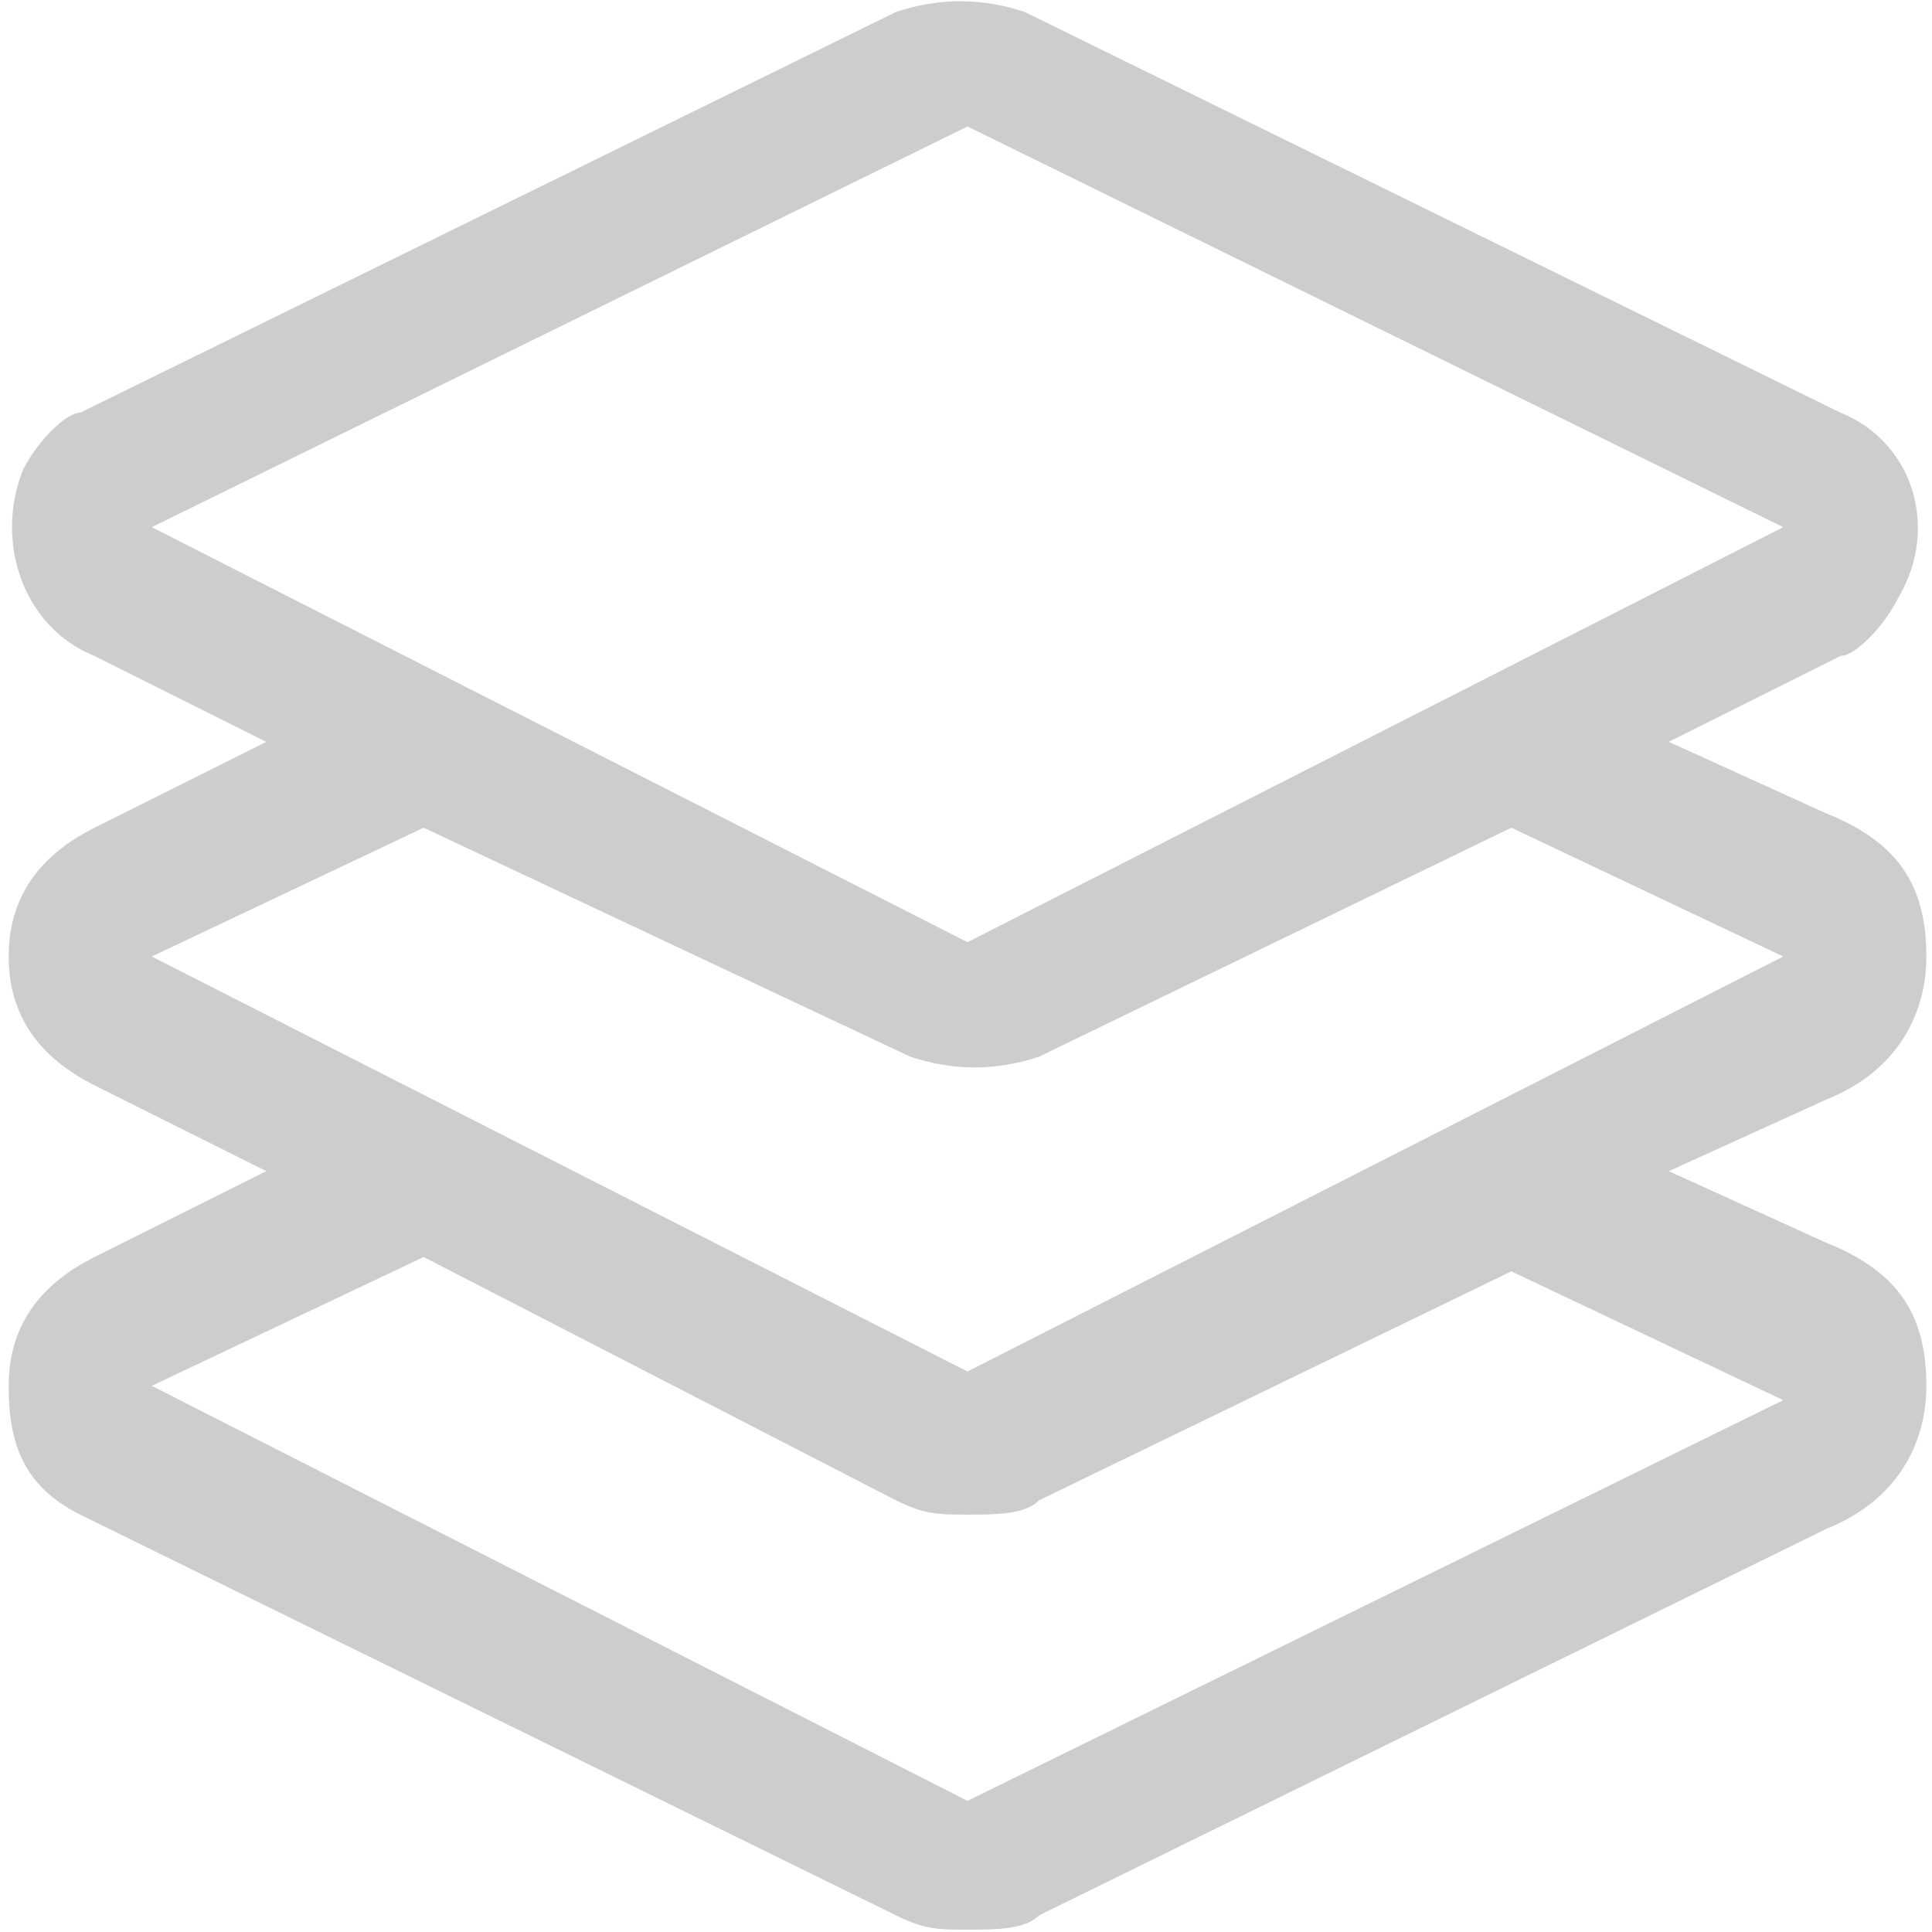
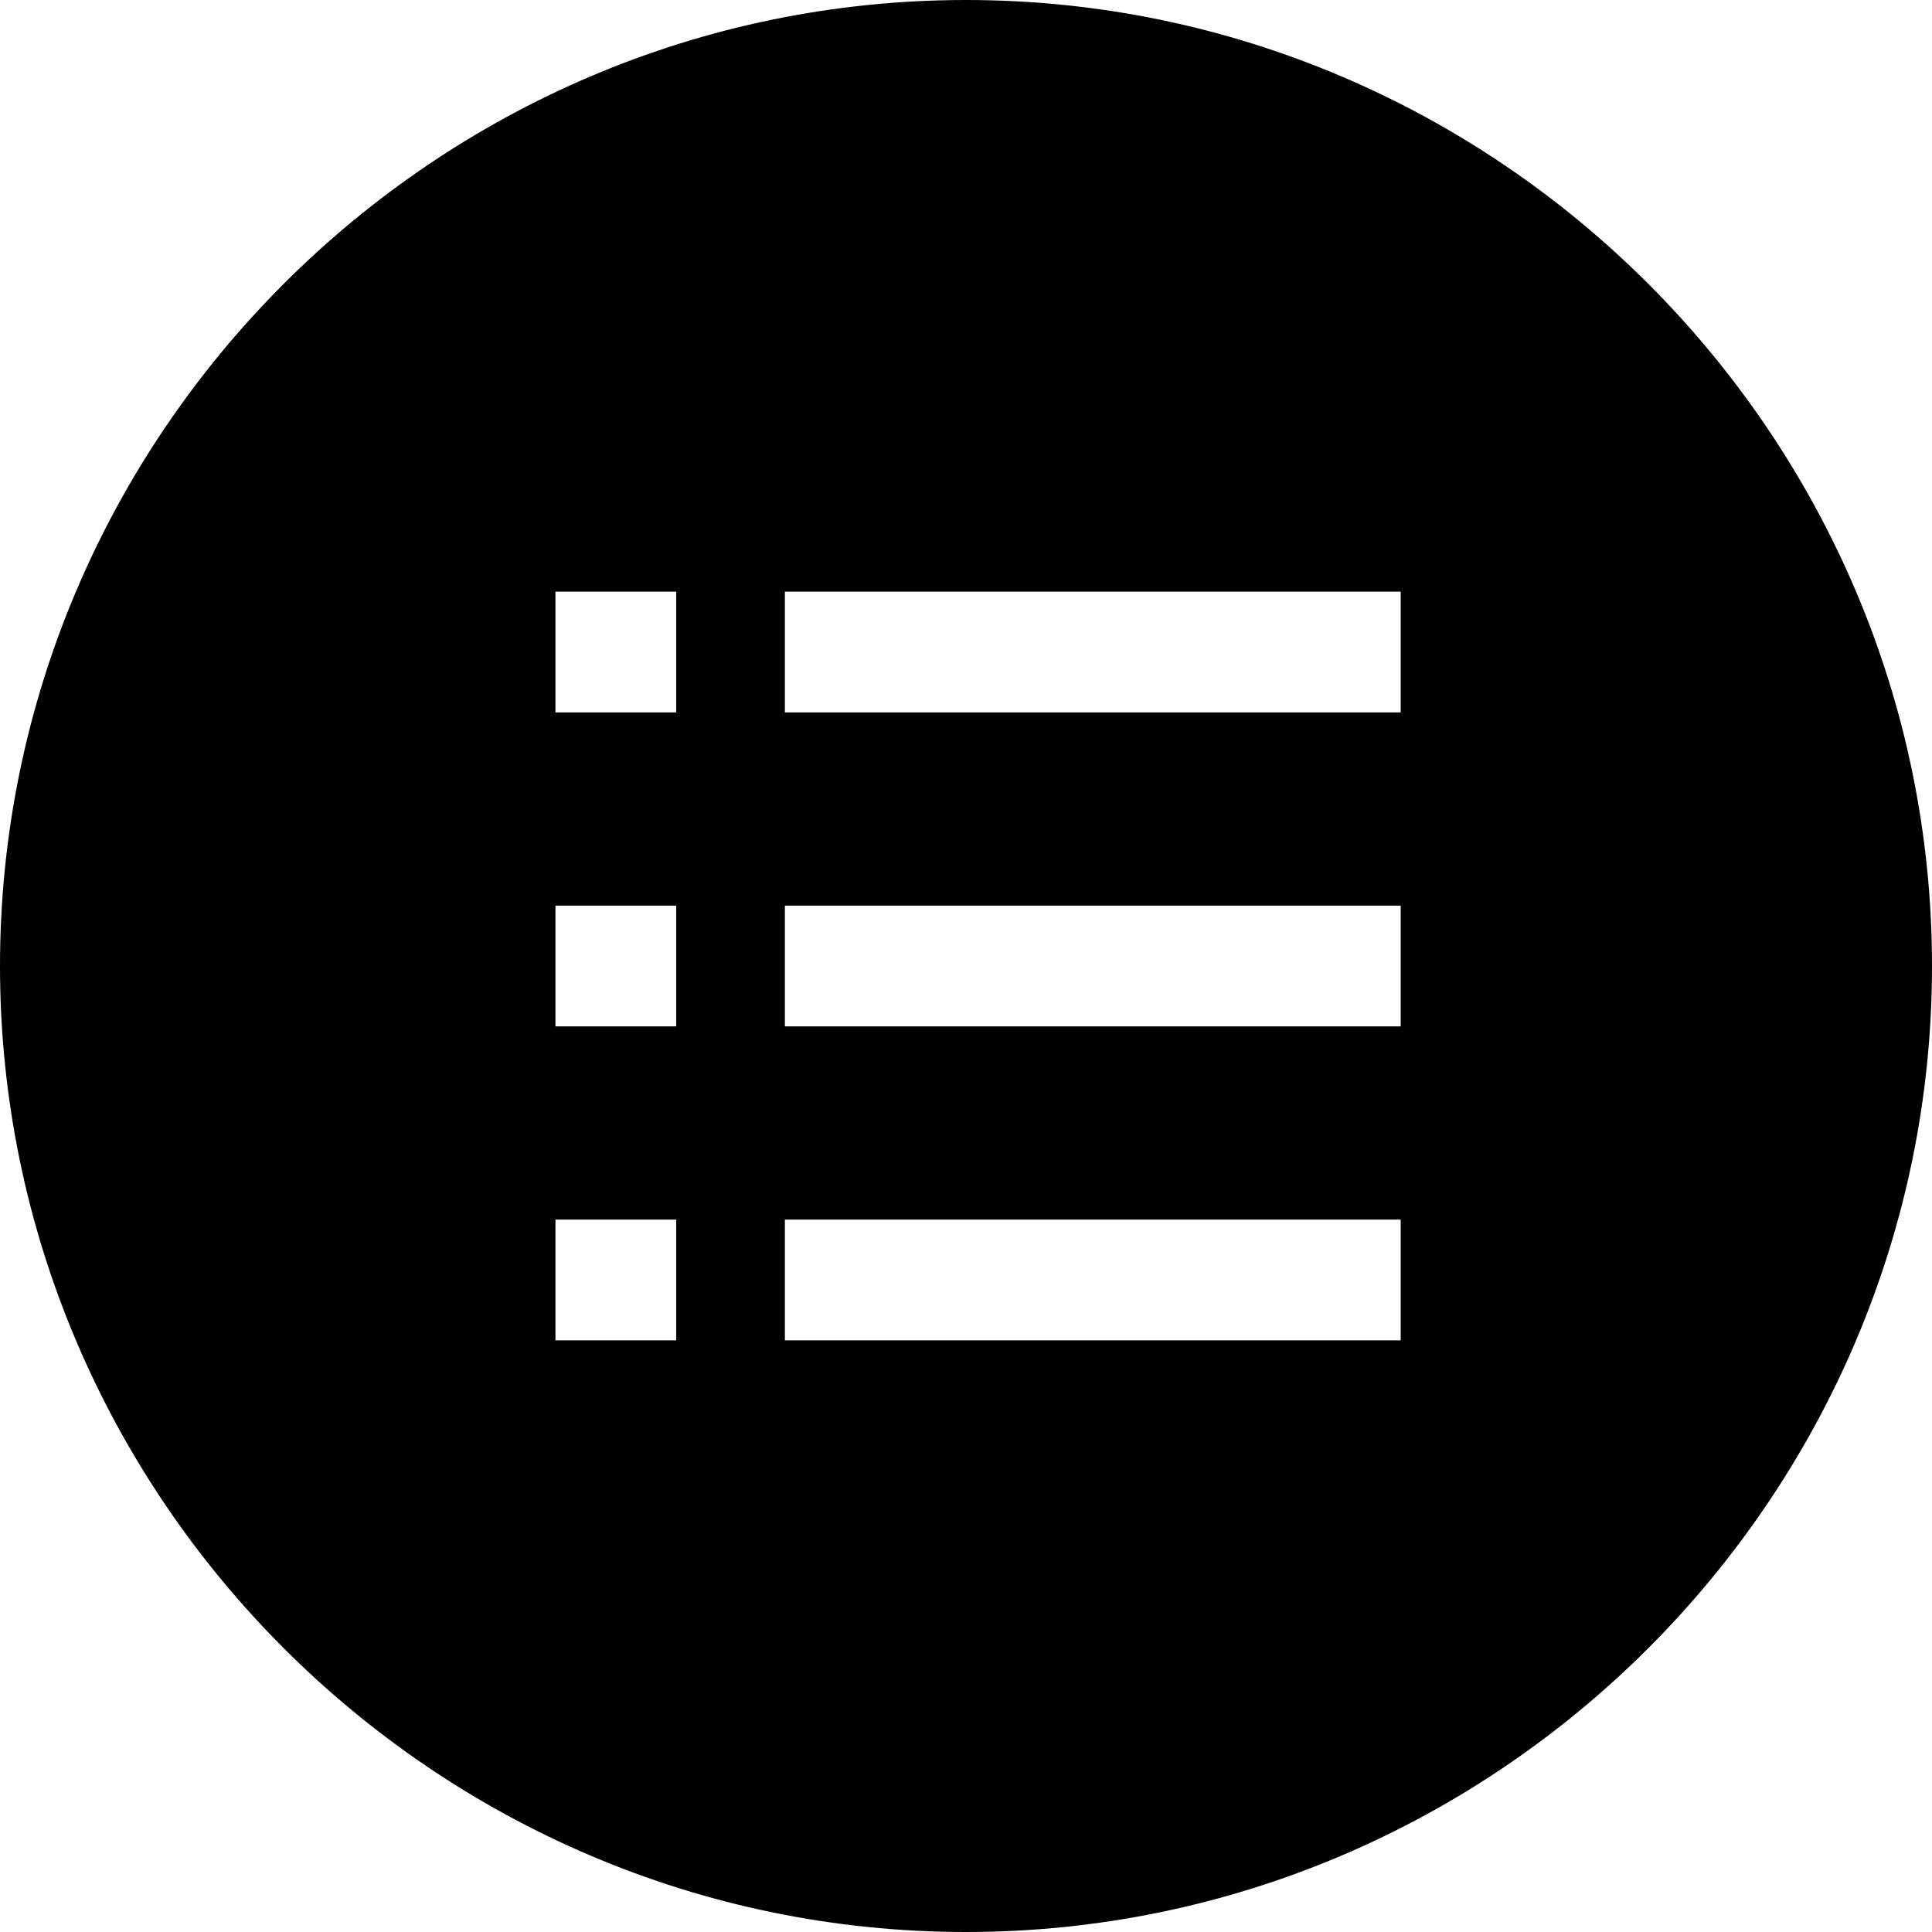
- <svg xmlns="http://www.w3.org/2000/svg" t="1612768779386" class="icon" viewBox="0 0 1024 1024" version="1.1" p-id="10844" width="256" height="256">
+ <svg xmlns="http://www.w3.org/2000/svg" t="1602294538134" class="icon" viewBox="0 0 1024 1024" version="1.1" p-id="3264" width="200" height="200">
  <defs>
    <style type="text/css" />
  </defs>
-   <path d="M80.45 279.41L512.8 499.38l432.35-219.97L512.8 67.03 80.45 279.41z m60.68 341.33l-91.02-45.51C19.77 560.06 4.6 537.31 4.6 506.97c0-30.34 15.17-53.1 45.51-68.26l91.02-45.51-91.02-45.51C12.18 332.51-2.99 287 12.18 249.07c7.58-15.17 22.76-30.34 30.34-30.34L474.88 6.35c22.76-7.58 45.51-7.58 68.27 0L975.5 218.73c37.92 15.17 53.09 60.68 30.34 98.6-7.58 15.17-22.75 30.34-30.34 30.34l-91.02 45.51 83.44 37.93c37.92 15.17 53.09 37.92 53.09 75.85 0 30.34-15.17 60.68-53.09 75.85l-83.44 37.93 83.44 37.93c37.92 15.17 53.09 37.92 53.09 75.85 0 30.34-15.17 60.68-53.09 75.85l-417.18 204.8c-7.59 7.58-22.76 7.58-37.93 7.58s-22.76 0-37.93-7.58L42.52 802.79C12.18 787.62 4.6 764.86 4.6 734.52c0-30.34 15.17-53.1 45.51-68.27l91.02-45.51z m83.44 45.51L80.45 734.52 512.8 954.49l432.35-212.38-144.12-68.27-250.3 121.36c-7.59 7.58-22.76 7.58-37.93 7.58s-22.76 0-37.93-7.58l-250.3-128.95zM801.03 438.7l-250.3 121.36c-22.76 7.59-45.51 7.59-68.27 0L224.57 438.7 80.45 506.97 512.8 726.93l432.35-219.97-144.12-68.26z m0 0" p-id="10845" fill="#cdcdcd" />
+   <path d="M512 0C230.4 0 0 230.4 0 512s230.4 512 512 512 512-230.4 512-512S793.6 0 512 0zM416 313.6l326.4 0 0 64L416 377.6 416 313.6zM358.4 710.4l-64 0 0-64 64 0L358.4 710.4zM358.4 544l-64 0 0-64 64 0L358.4 544zM358.4 377.6l-64 0 0-64 64 0 0 0L358.4 377.6zM742.4 710.4 416 710.4l0-64 326.4 0L742.4 710.4zM742.4 544 416 544l0-64 326.4 0L742.4 544z" p-id="3265" />
</svg>
